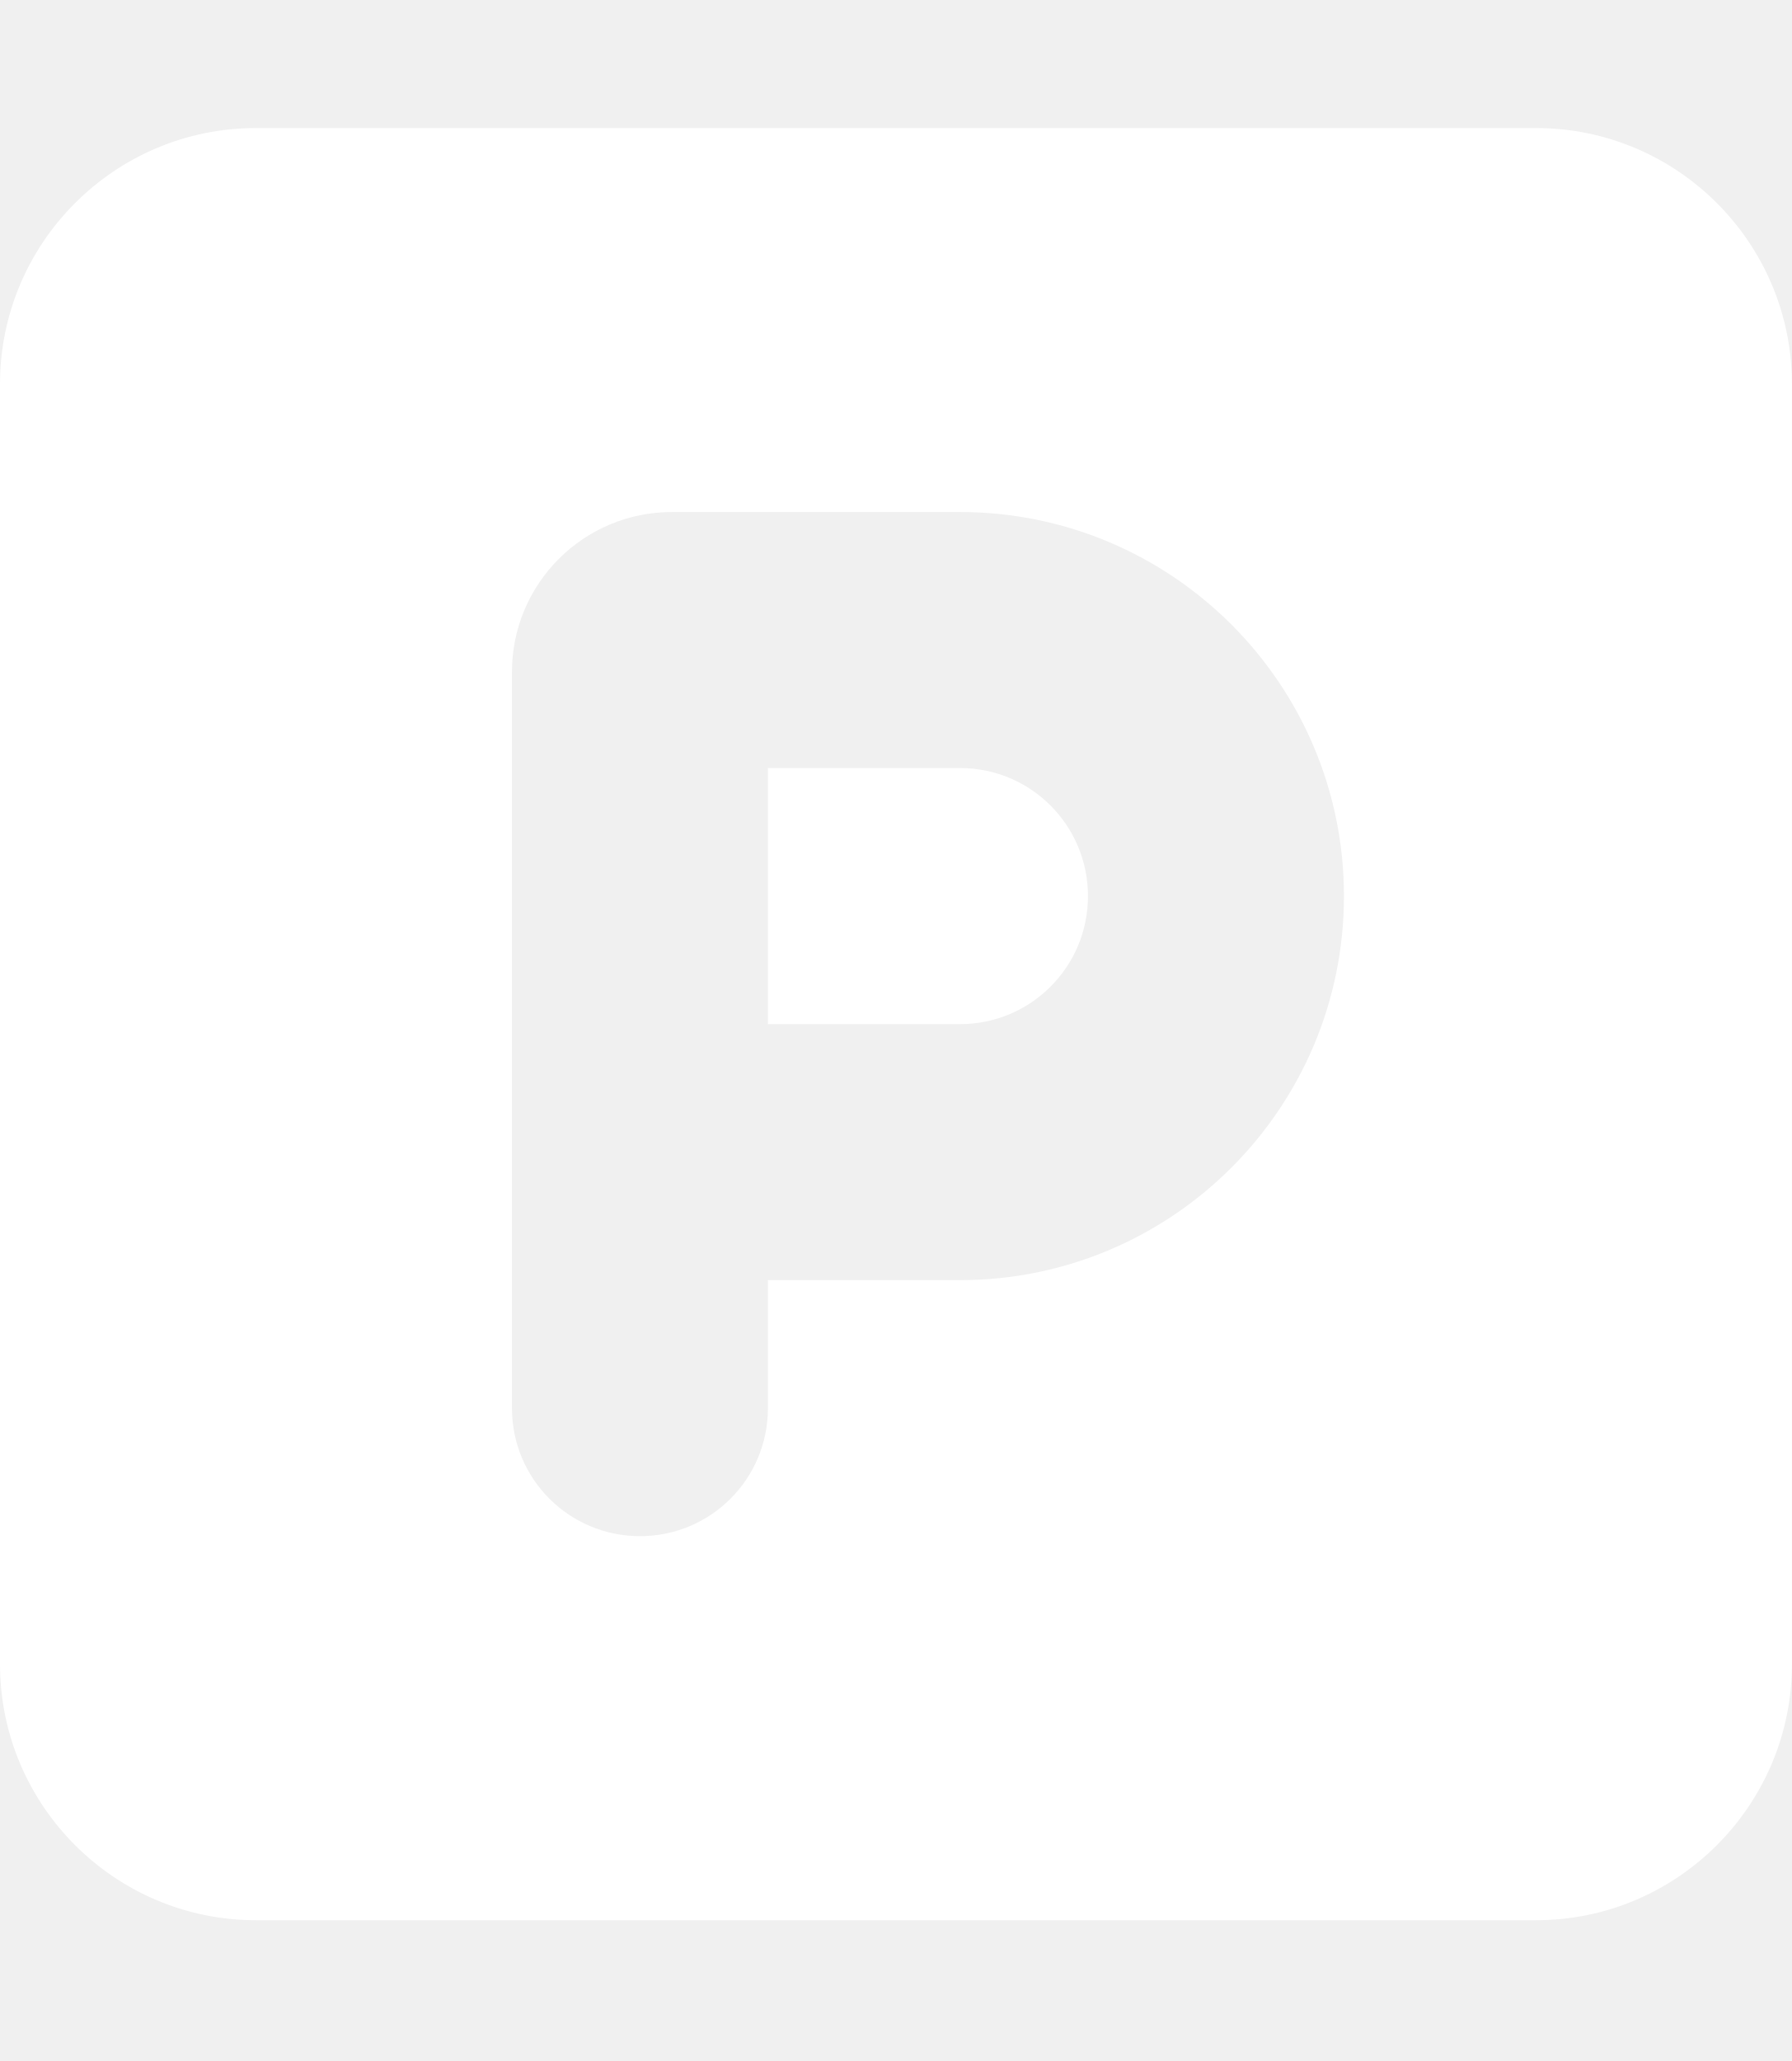
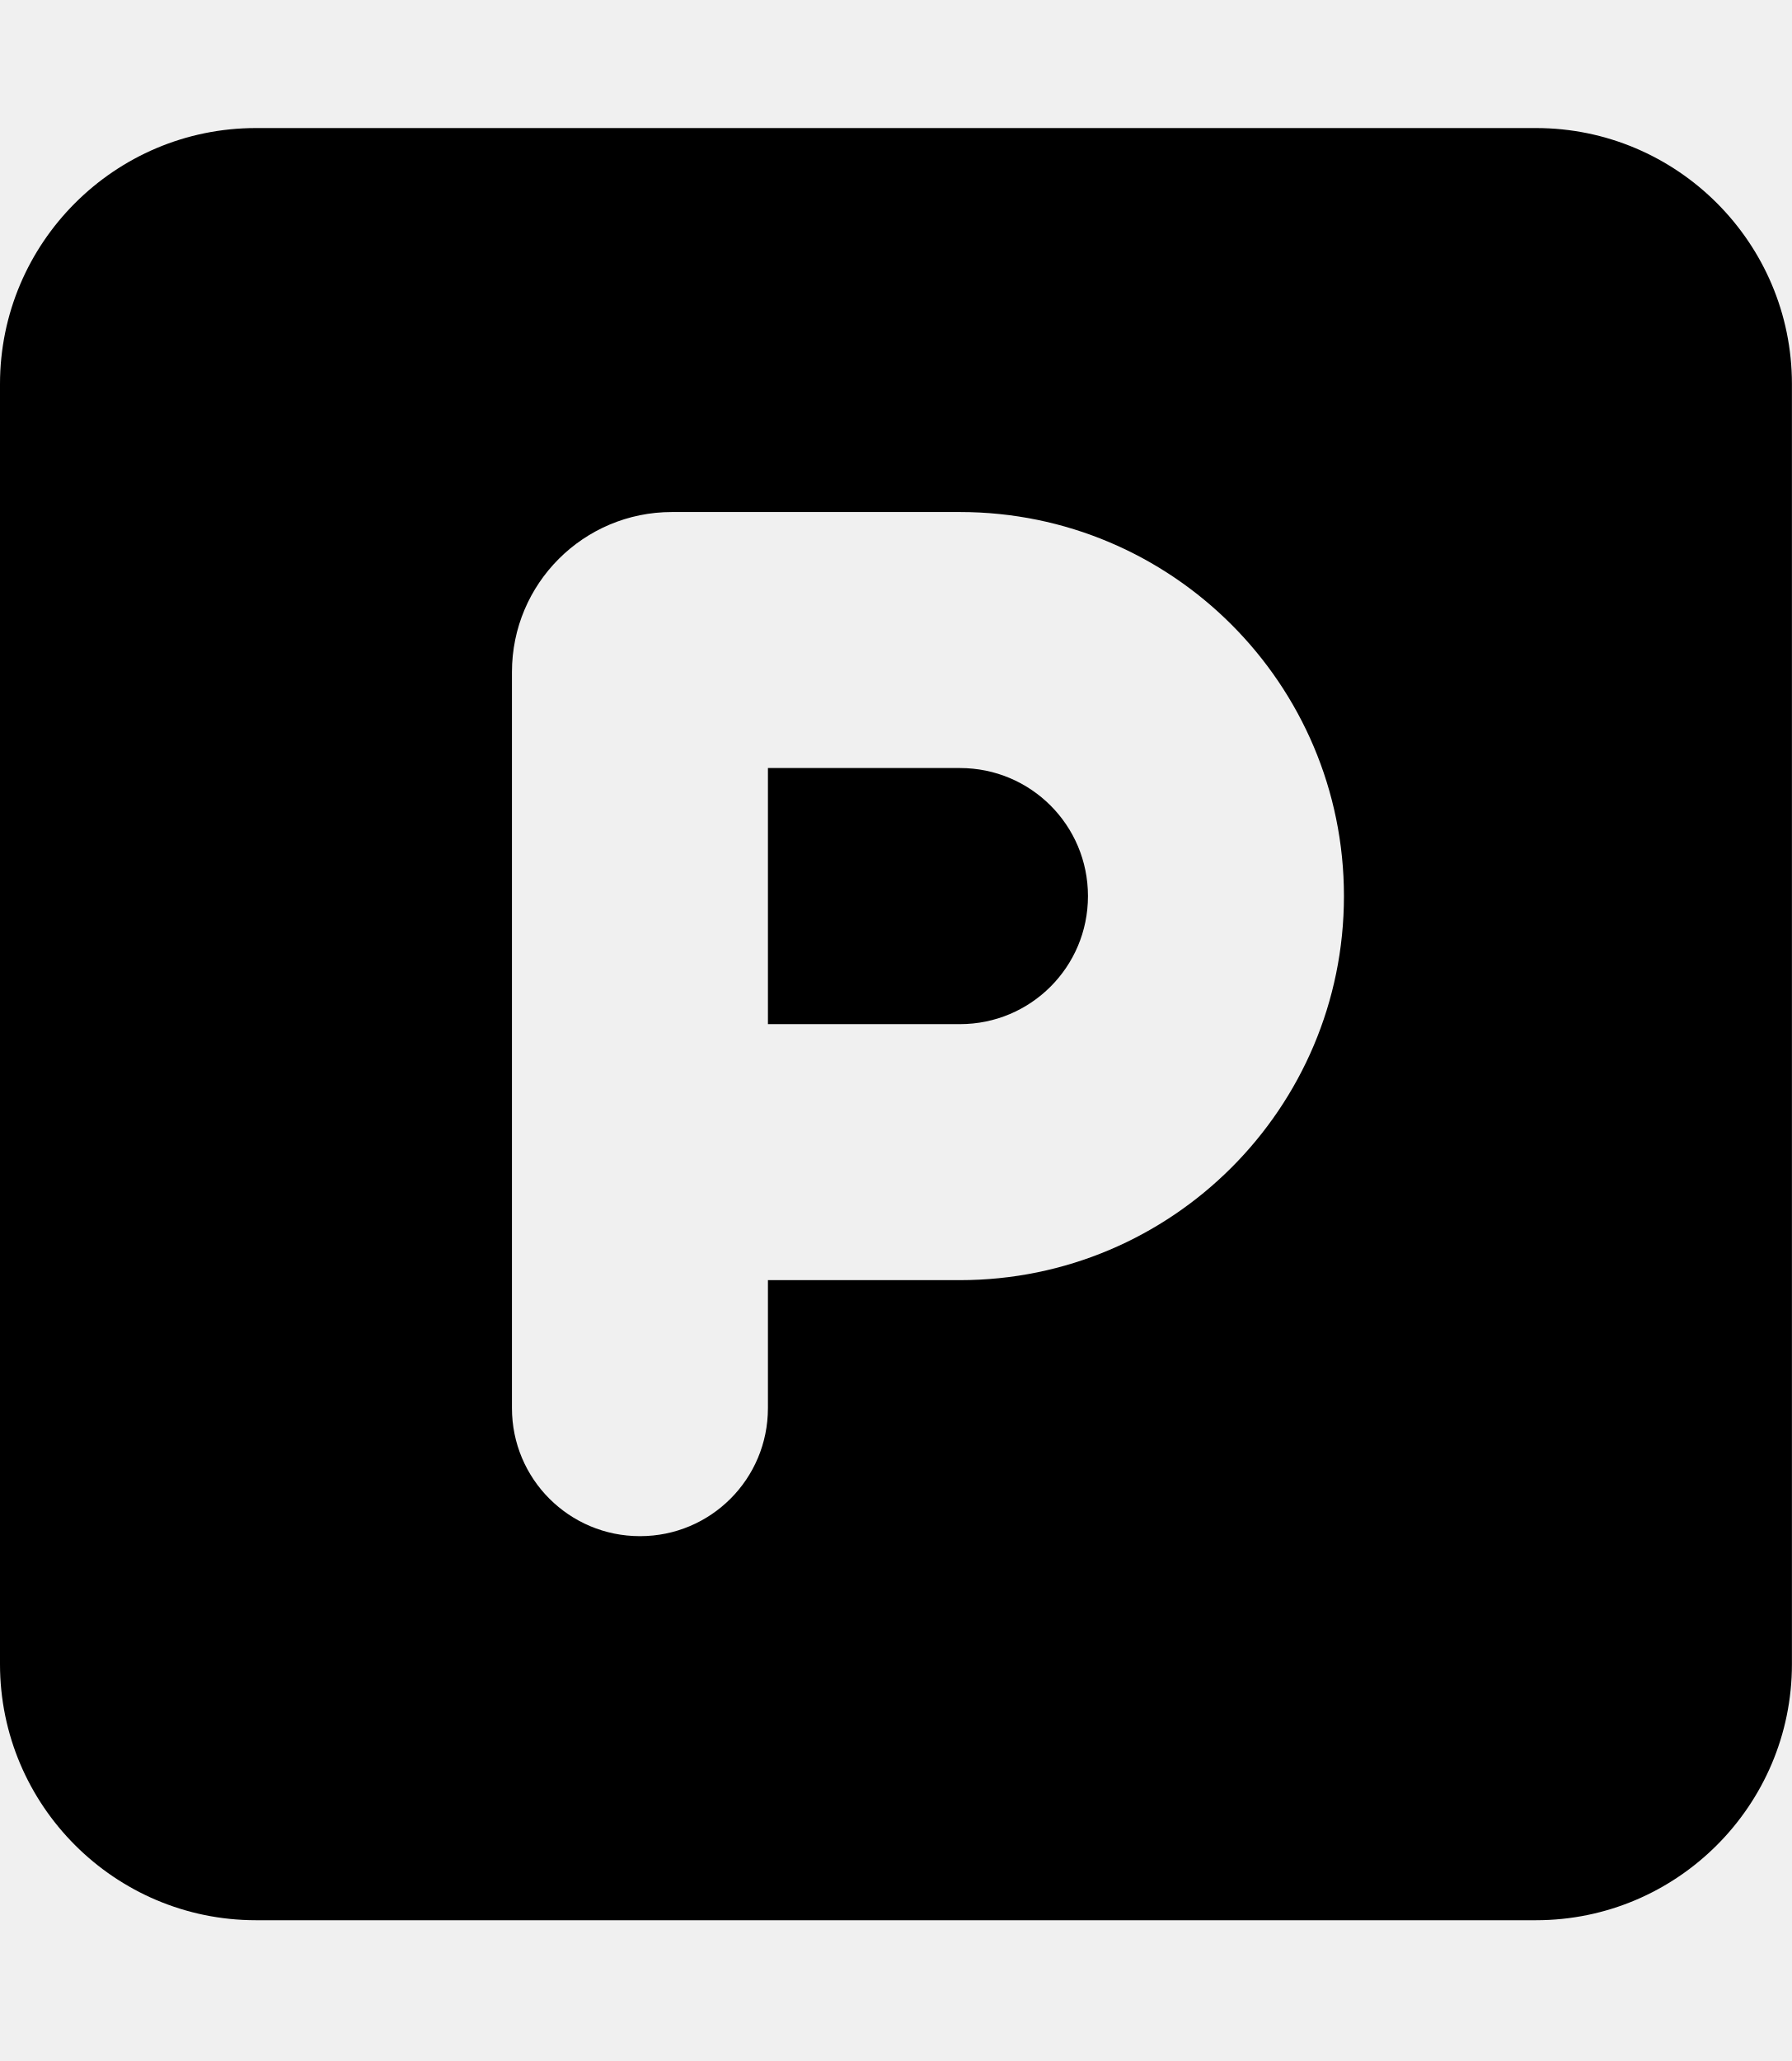
<svg xmlns="http://www.w3.org/2000/svg" width="20" height="23" viewBox="0 0 20 23" fill="none">
-   <path d="M2.857 1.429C1.281 1.429 0 2.71 0 4.286V18.571C0 20.147 1.281 21.429 2.857 21.429H17.143C18.719 21.429 20 20.147 20 18.571V4.286C20 2.71 18.719 1.429 17.143 1.429H2.857ZM8.571 11.429H10.714C11.505 11.429 12.143 10.79 12.143 10C12.143 9.21 11.505 8.571 10.714 8.571H8.571V11.429ZM10.714 14.286H8.571V15.714C8.571 16.505 7.933 17.143 7.143 17.143C6.353 17.143 5.714 16.505 5.714 15.714V12.857V7.5C5.714 6.513 6.513 5.714 7.5 5.714H10.714C13.08 5.714 15 7.634 15 10C15 12.366 13.08 14.286 10.714 14.286Z" fill="white" />
+   <path d="M2.857 1.429C1.281 1.429 0 2.71 0 4.286V18.571C0 20.147 1.281 21.429 2.857 21.429H17.143C18.719 21.429 20 20.147 20 18.571V4.286C20 2.71 18.719 1.429 17.143 1.429H2.857ZM8.571 11.429H10.714C11.505 11.429 12.143 10.79 12.143 10C12.143 9.21 11.505 8.571 10.714 8.571H8.571V11.429ZM10.714 14.286H8.571V15.714C8.571 16.505 7.933 17.143 7.143 17.143C6.353 17.143 5.714 16.505 5.714 15.714V12.857V7.5C5.714 6.513 6.513 5.714 7.5 5.714H10.714C13.08 5.714 15 7.634 15 10C15 12.366 13.08 14.286 10.714 14.286Z" fill="black" />
</svg>
